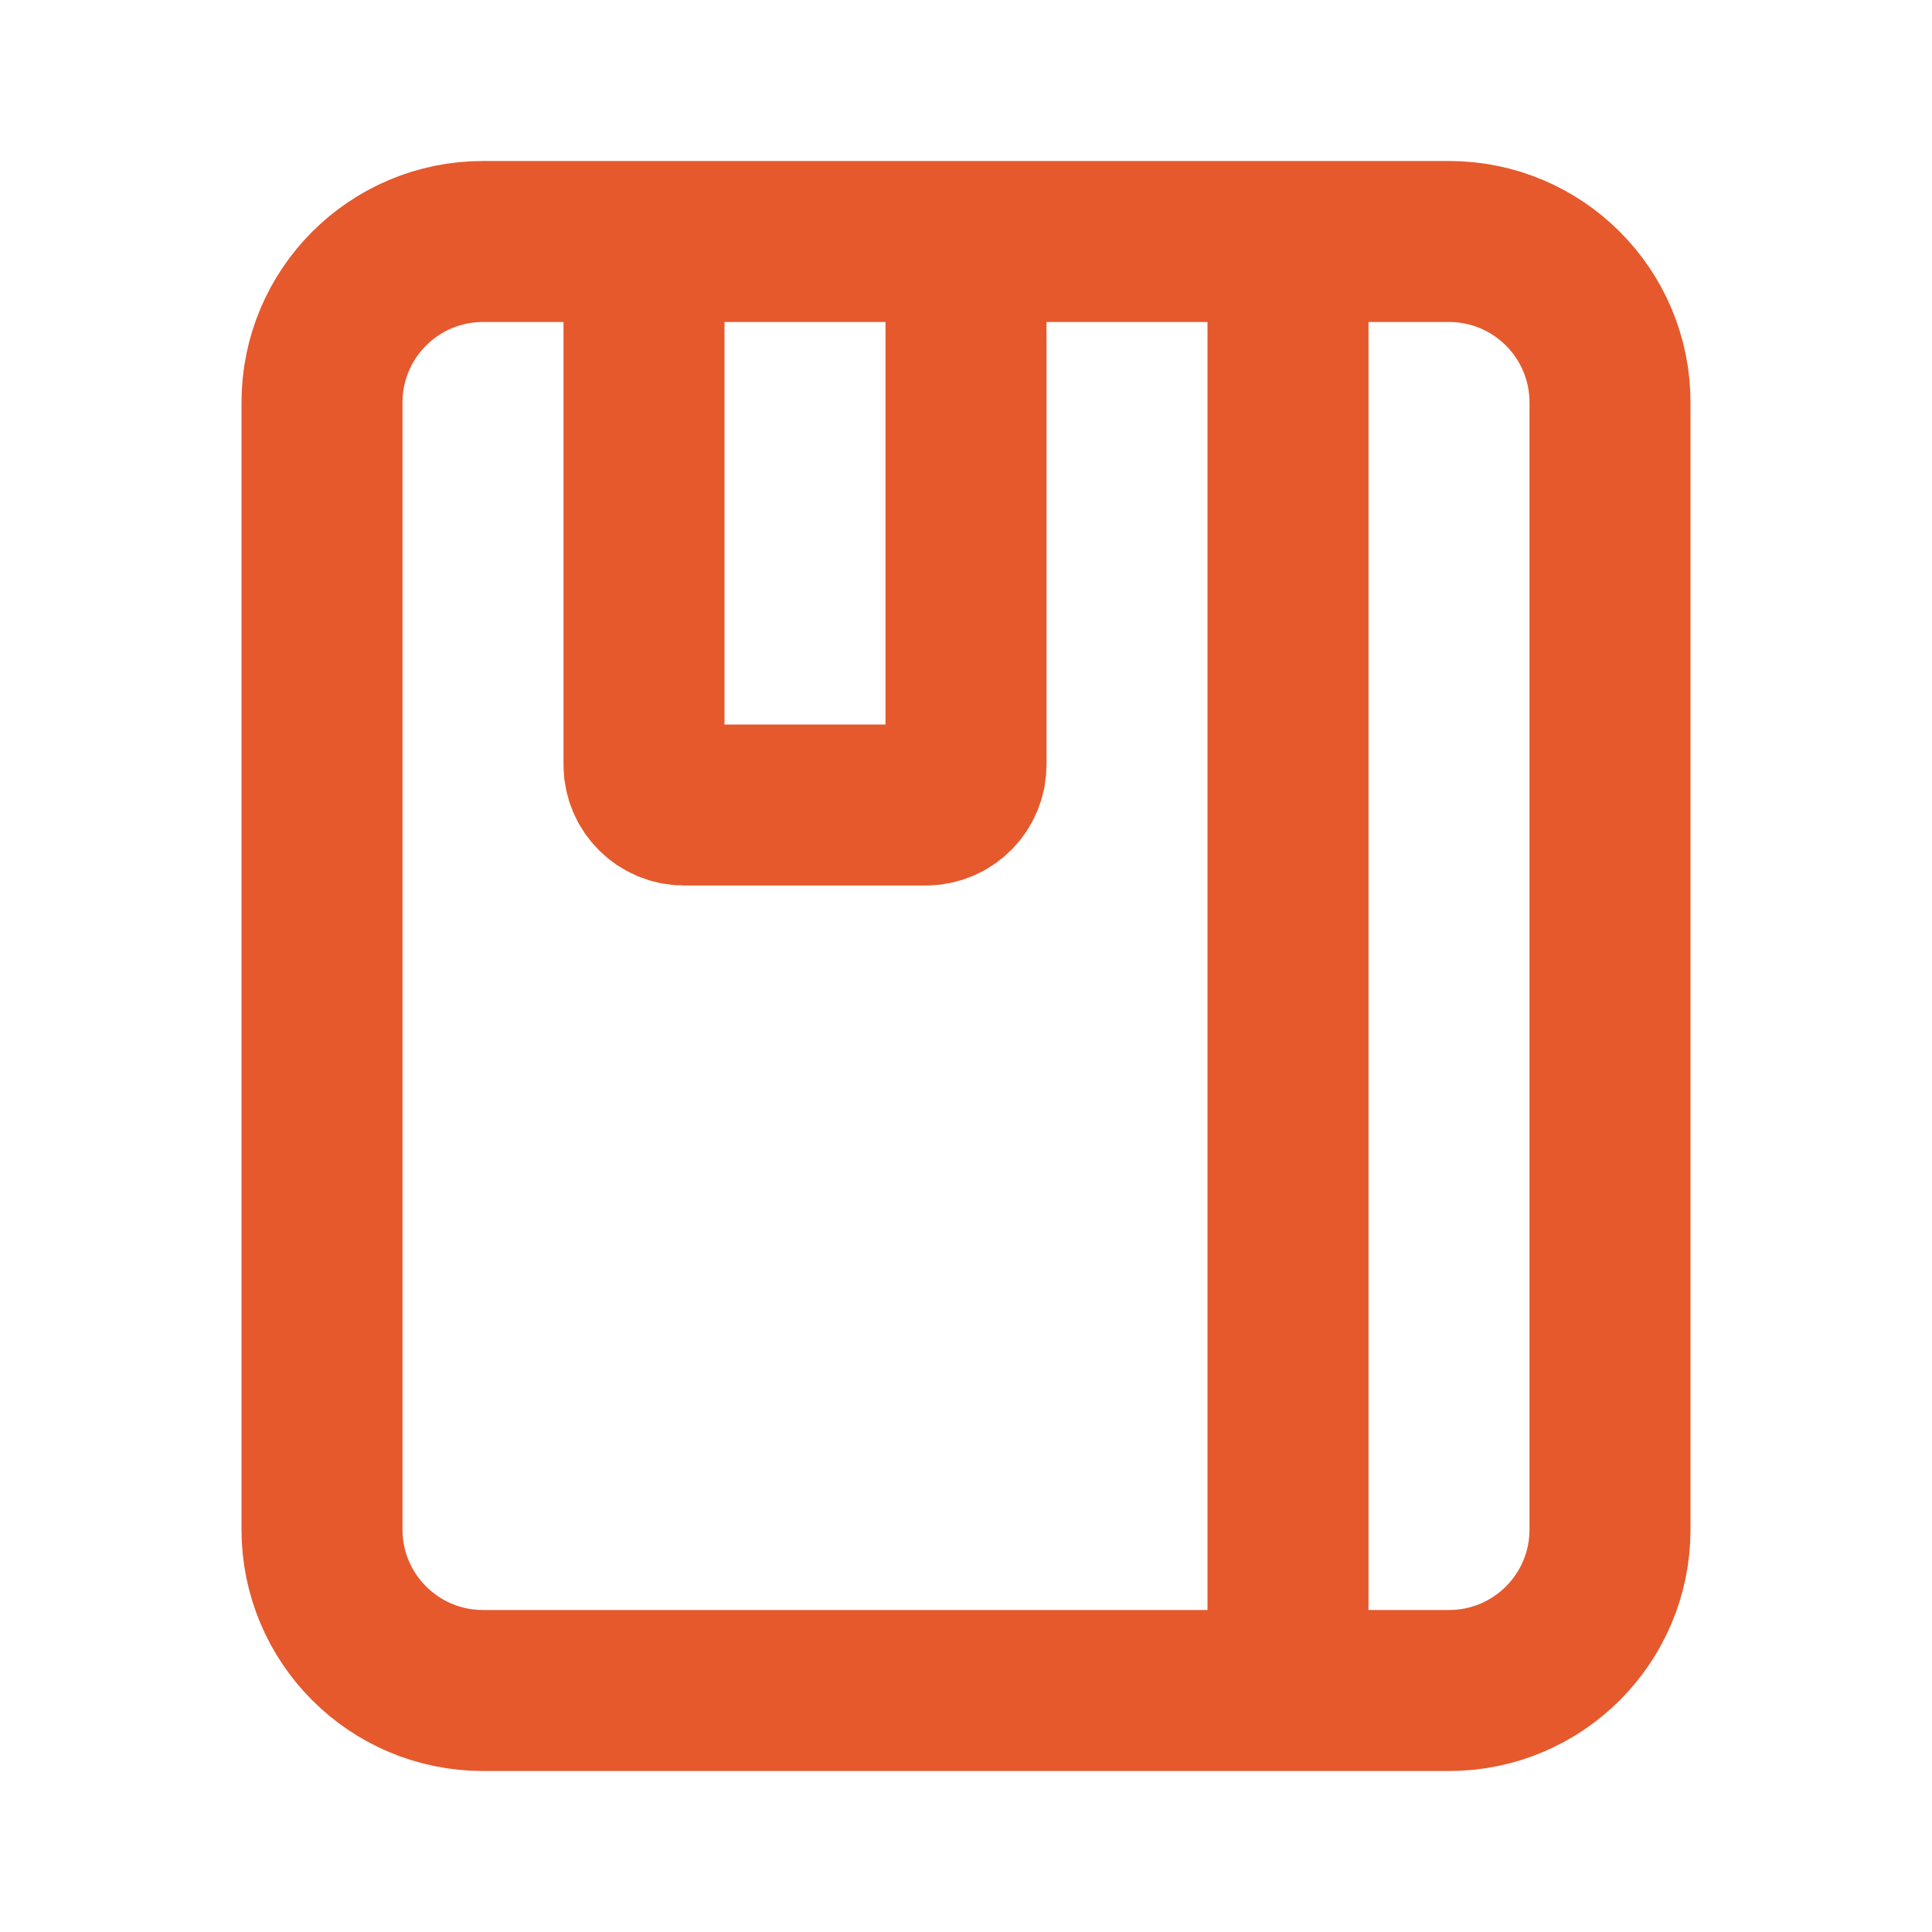
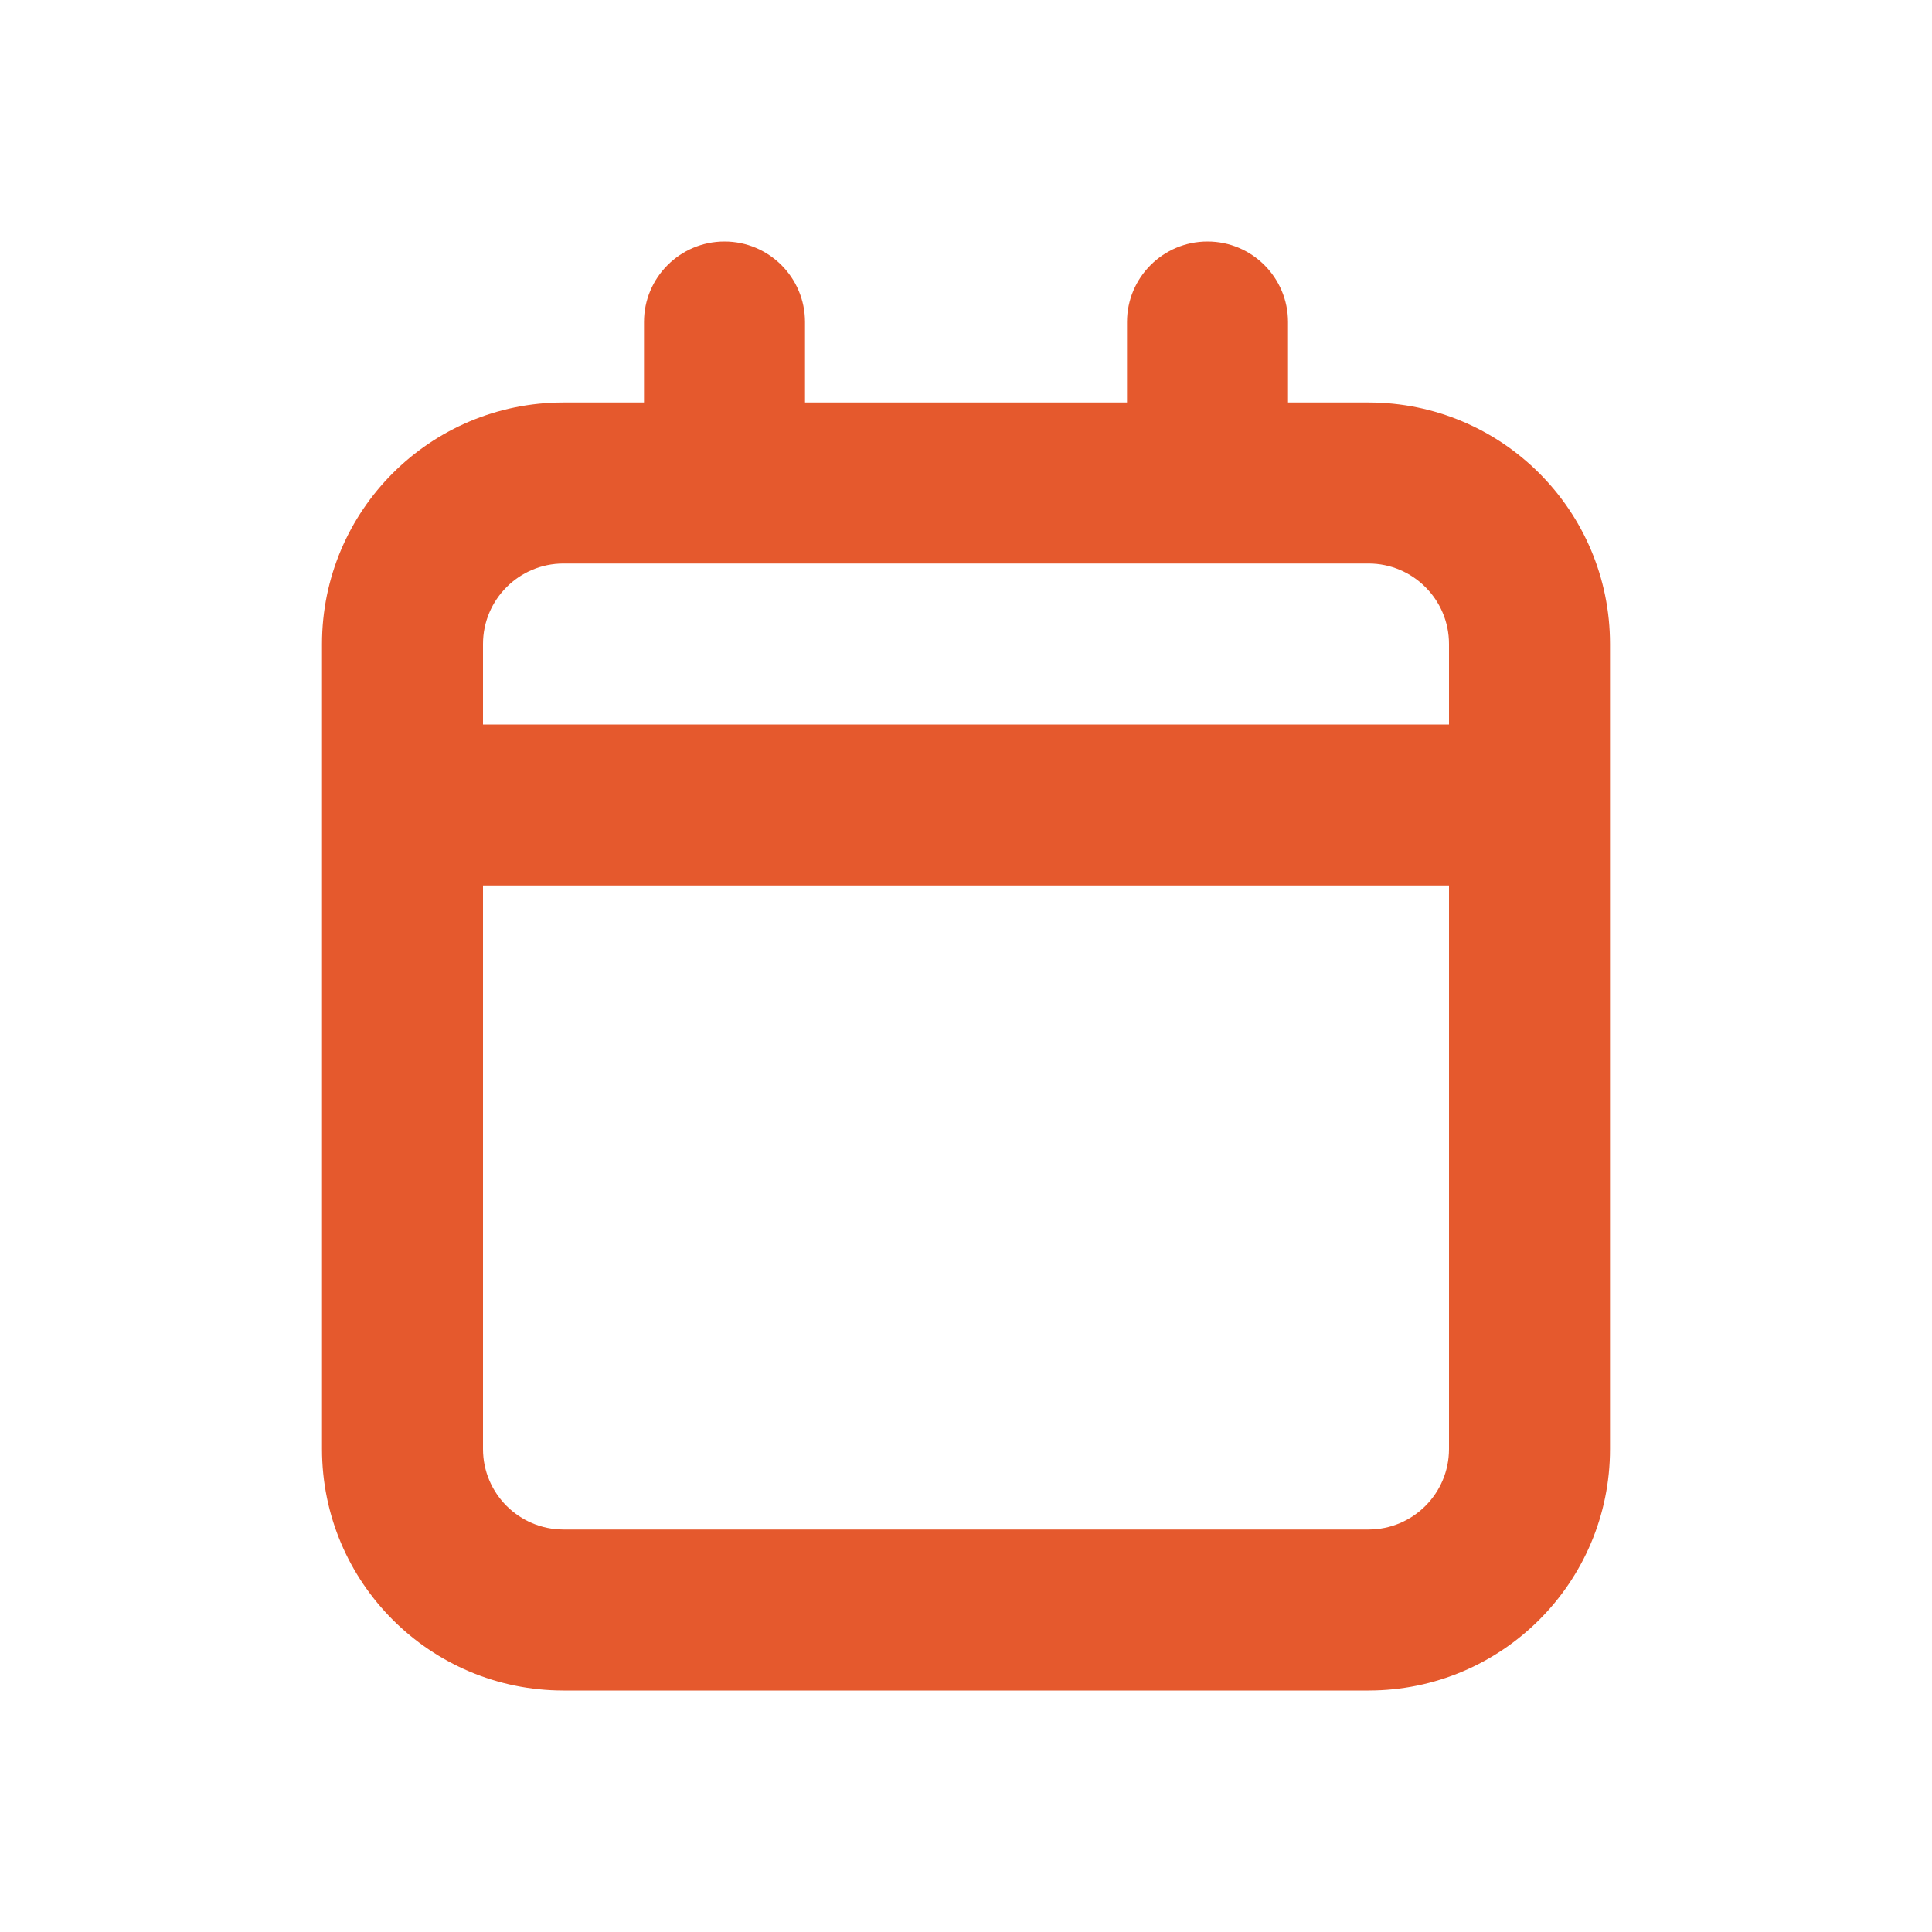
<svg xmlns="http://www.w3.org/2000/svg" width="24" height="24" viewBox="0 0 24 24" fill="none">
-   <path d="M8 3H6C4.895 3 4 3.895 4 5V19C4 20.105 4.895 21 6 21H16M8 3V9.5C8 9.776 8.224 10 8.5 10H11.5C11.776 10 12 9.776 12 9.5V3M8 3H12M12 3H16M16 3H18C19.105 3 20 3.895 20 5V19C20 20.105 19.105 21 18 21H16M16 3V21" stroke="#E5592D" stroke-width="2" />
+   <path fill-rule="evenodd" clip-rule="evenodd" d="M9 3C9.552 3 10 3.448 10 4V5H14V4C14 3.448 14.448 3 15 3C15.552 3 16 3.448 16 4V5H17C18.657 5 20 6.343 20 8V18C20 19.657 18.657 21 17 21H7C5.343 21 4 19.657 4 18V8C4 6.343 5.343 5 7 5H8V4C8 3.448 8.448 3 9 3ZM7 7C6.448 7 6 7.448 6 8V9H18V8C18 7.448 17.552 7 17 7H7ZM18 11H6V18C6 18.552 6.448 19 7 19H17C17.552 19 18 18.552 18 18V11Z" fill="#E5592D" />
</svg>
